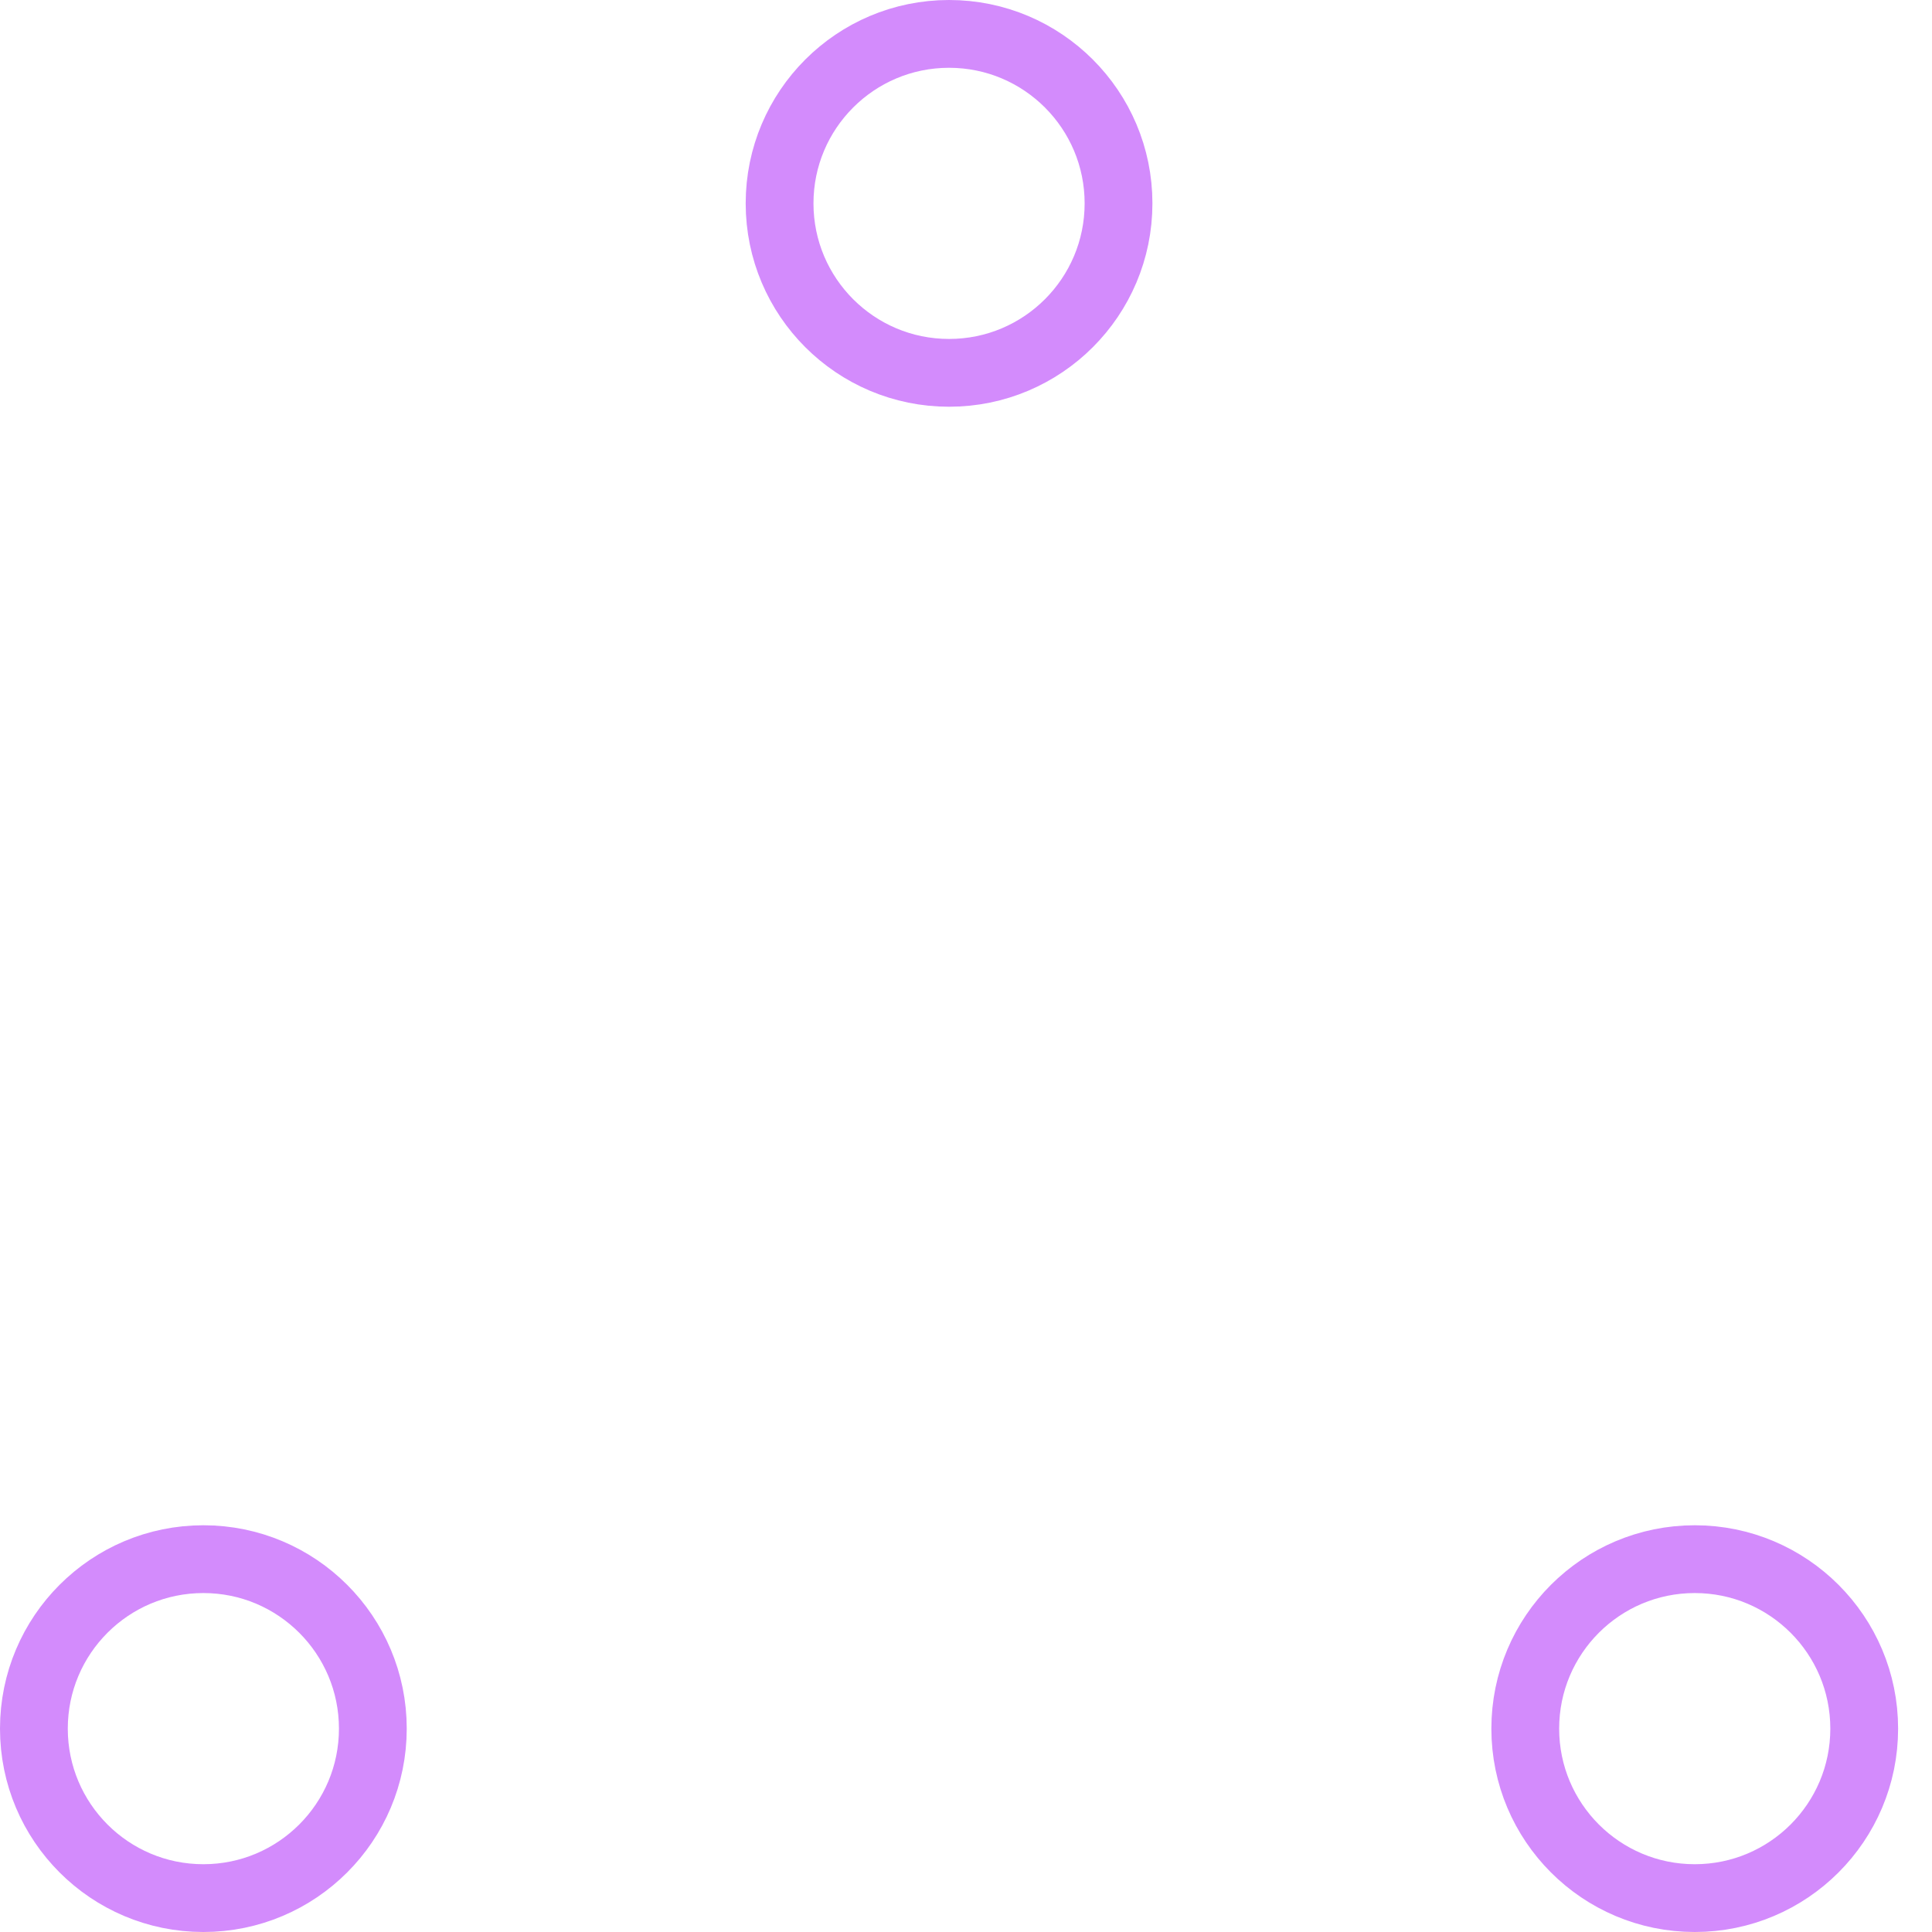
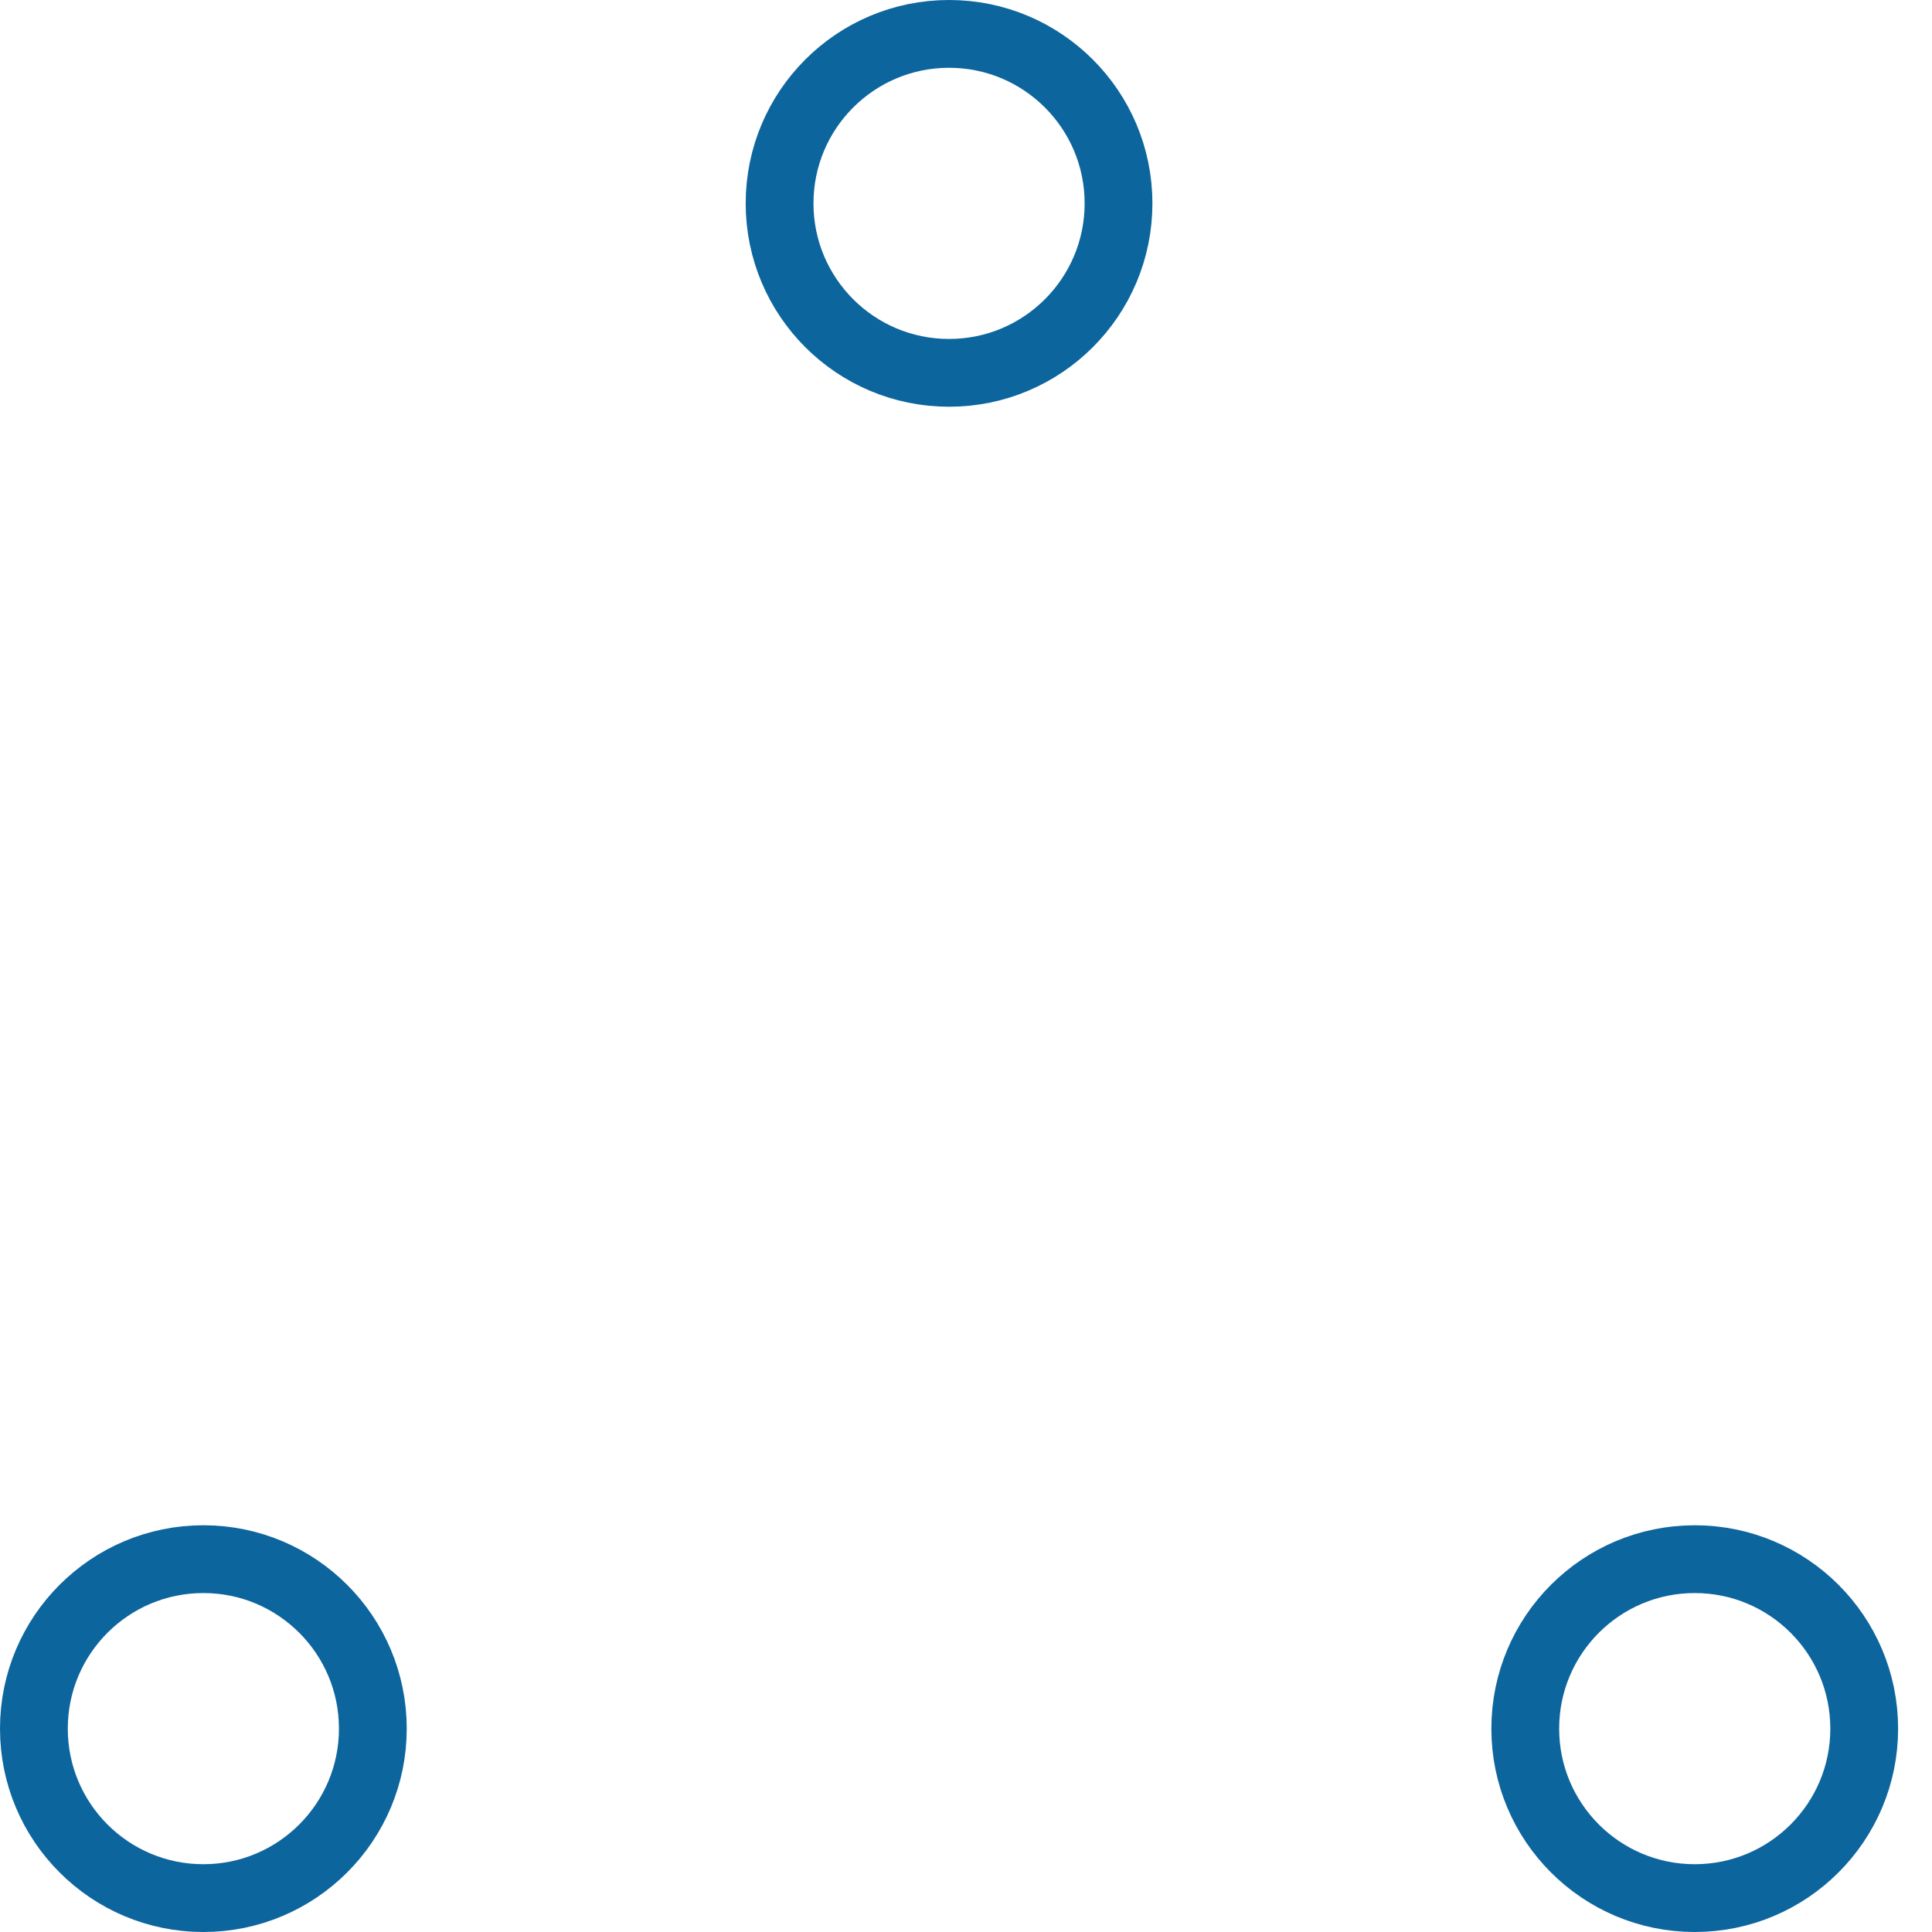
- <svg xmlns="http://www.w3.org/2000/svg" width="80" height="80" viewBox="0 0 57 57" stroke="#d38bfc">
+ <svg xmlns="http://www.w3.org/2000/svg" width="80" height="80" viewBox="0 0 57 57" stroke="#0D659D">
  <g fill="none" fill-rule="evenodd">
    <g transform="translate(1 1)" stroke-width="2">
      <circle cx="5" cy="50" r="5">
        <animate attributeName="cy" begin="0s" dur="2.2s" values="50;5;50;50" calcMode="linear" repeatCount="indefinite" />
        <animate attributeName="cx" begin="0s" dur="2.2s" values="5;27;49;5" calcMode="linear" repeatCount="indefinite" />
      </circle>
      <circle cx="27" cy="5" r="5">
        <animate attributeName="cy" begin="0s" dur="2.2s" from="5" to="5" values="5;50;50;5" calcMode="linear" repeatCount="indefinite" />
        <animate attributeName="cx" begin="0s" dur="2.2s" from="27" to="27" values="27;49;5;27" calcMode="linear" repeatCount="indefinite" />
      </circle>
      <circle cx="49" cy="50" r="5">
        <animate attributeName="cy" begin="0s" dur="2.2s" values="50;50;5;50" calcMode="linear" repeatCount="indefinite" />
        <animate attributeName="cx" from="49" to="49" begin="0s" dur="2.2s" values="49;5;27;49" calcMode="linear" repeatCount="indefinite" />
      </circle>
    </g>
  </g>
</svg>
